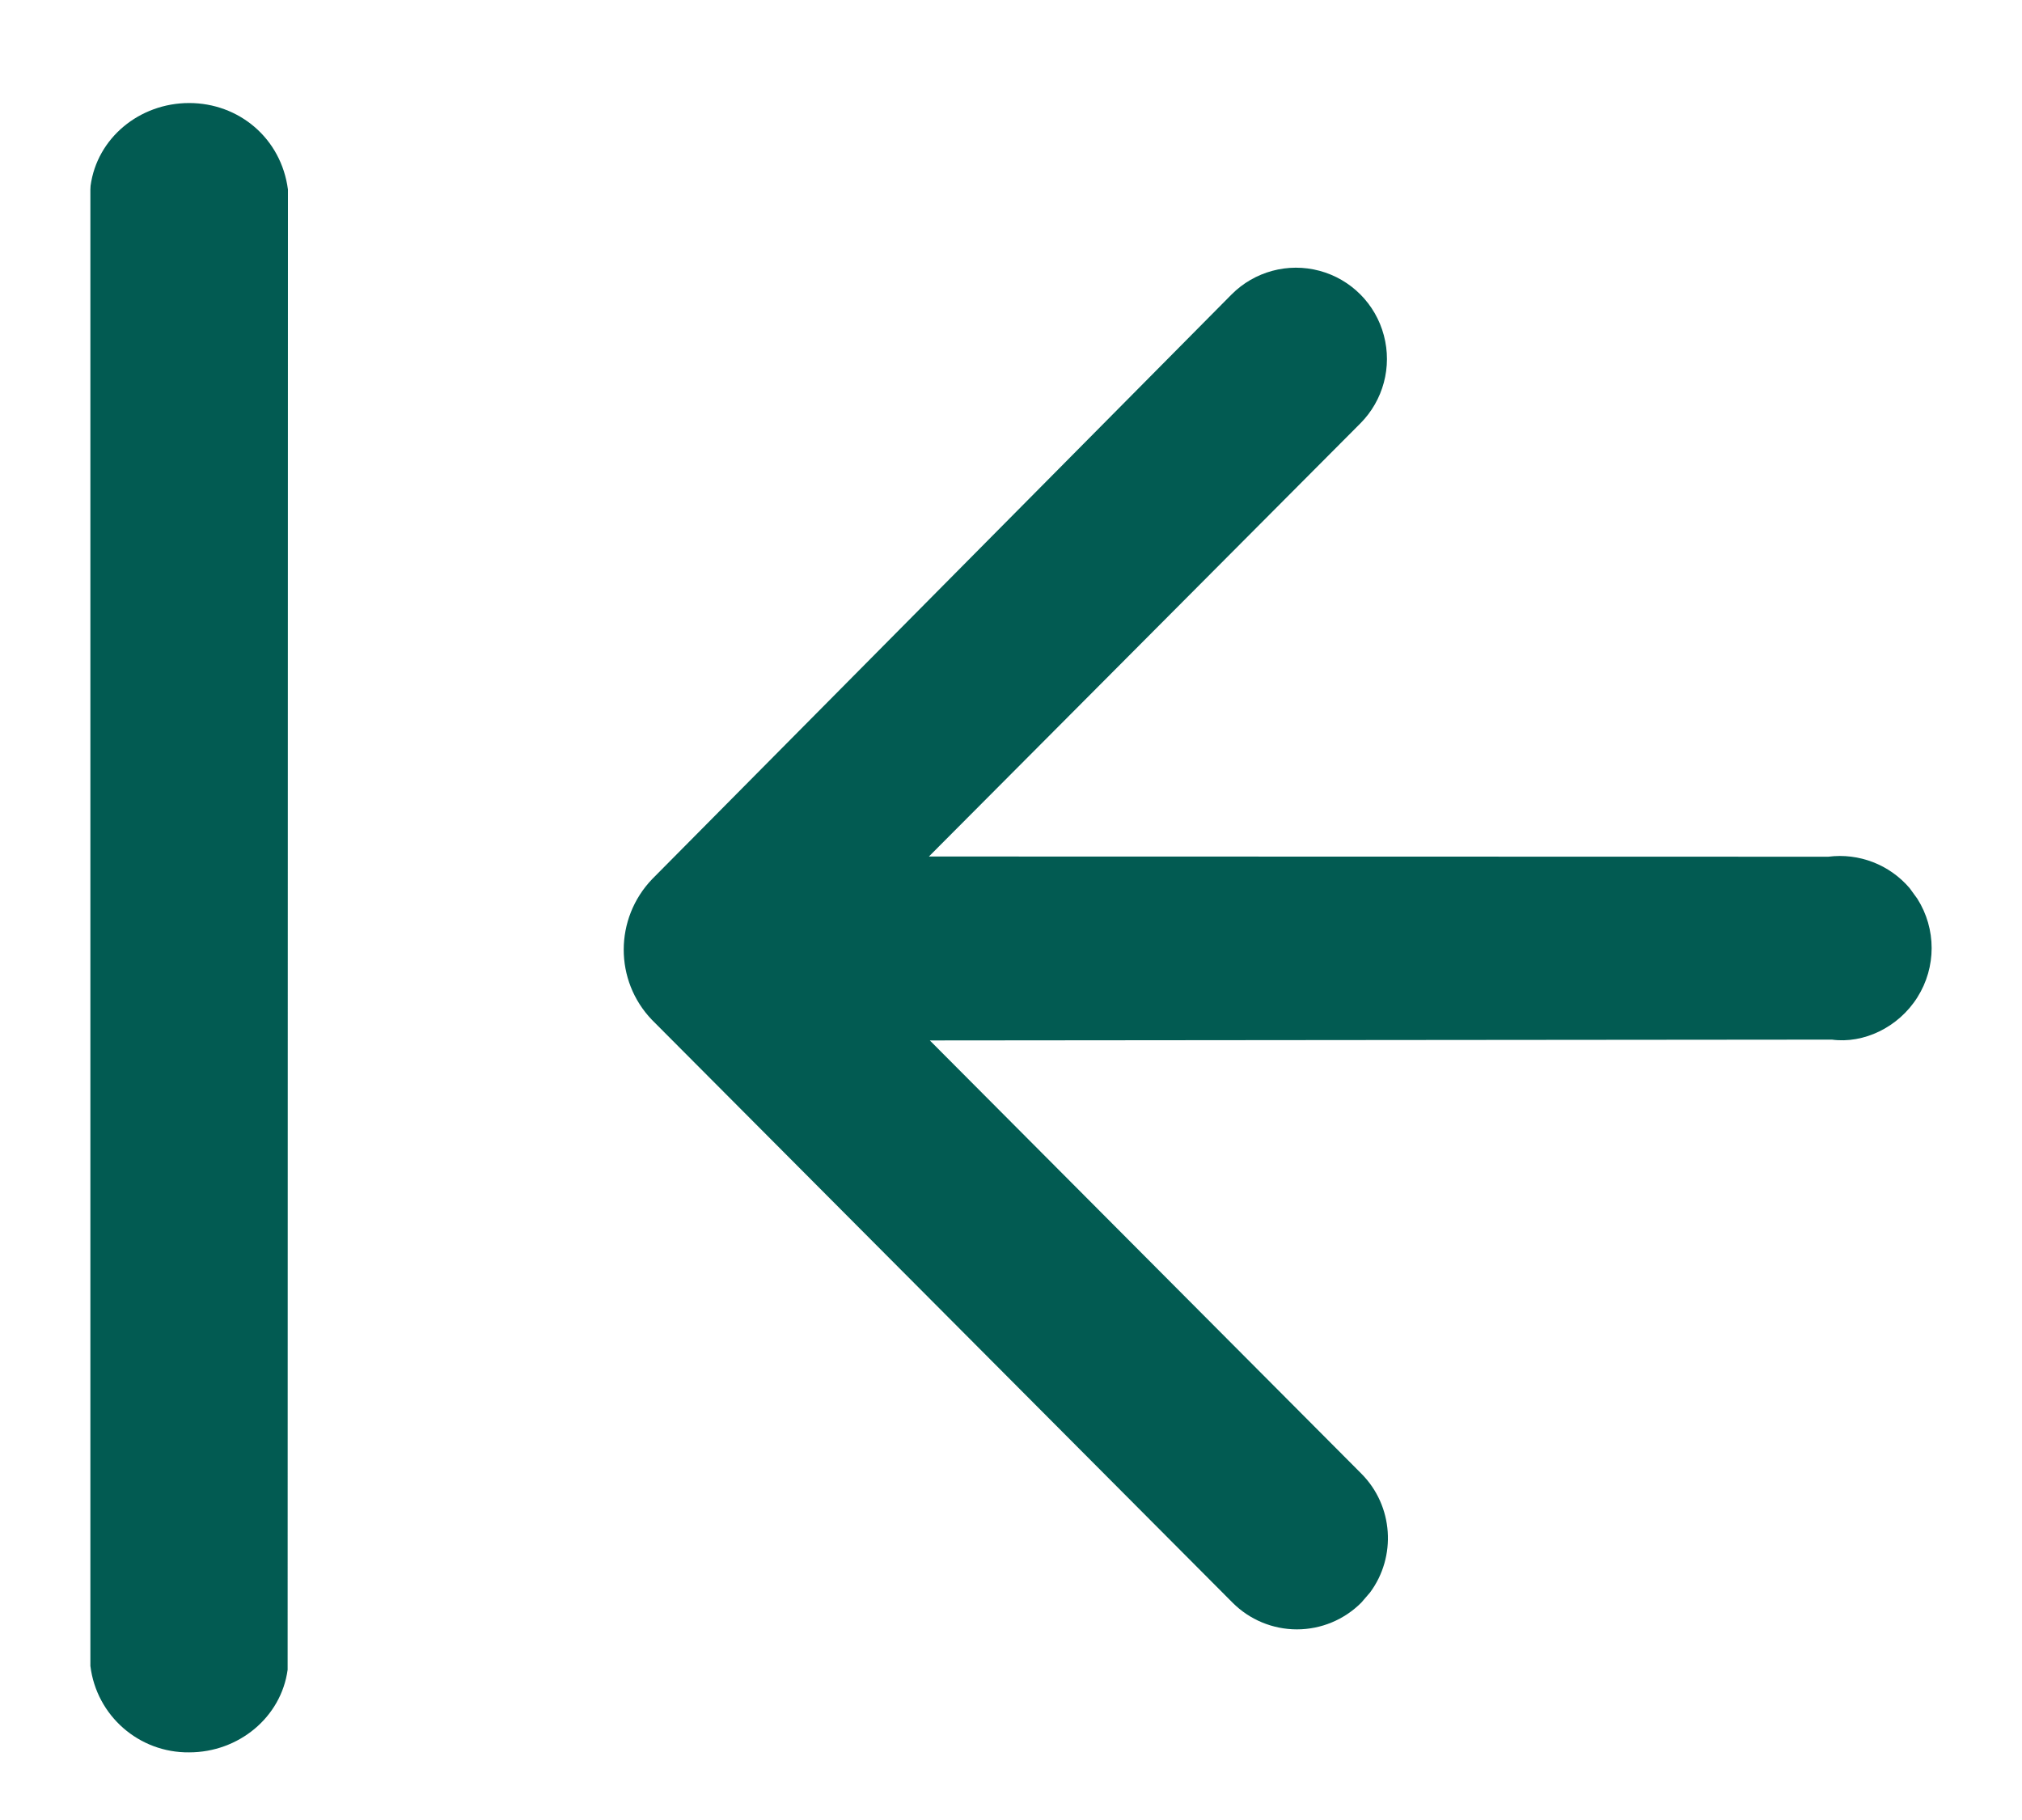
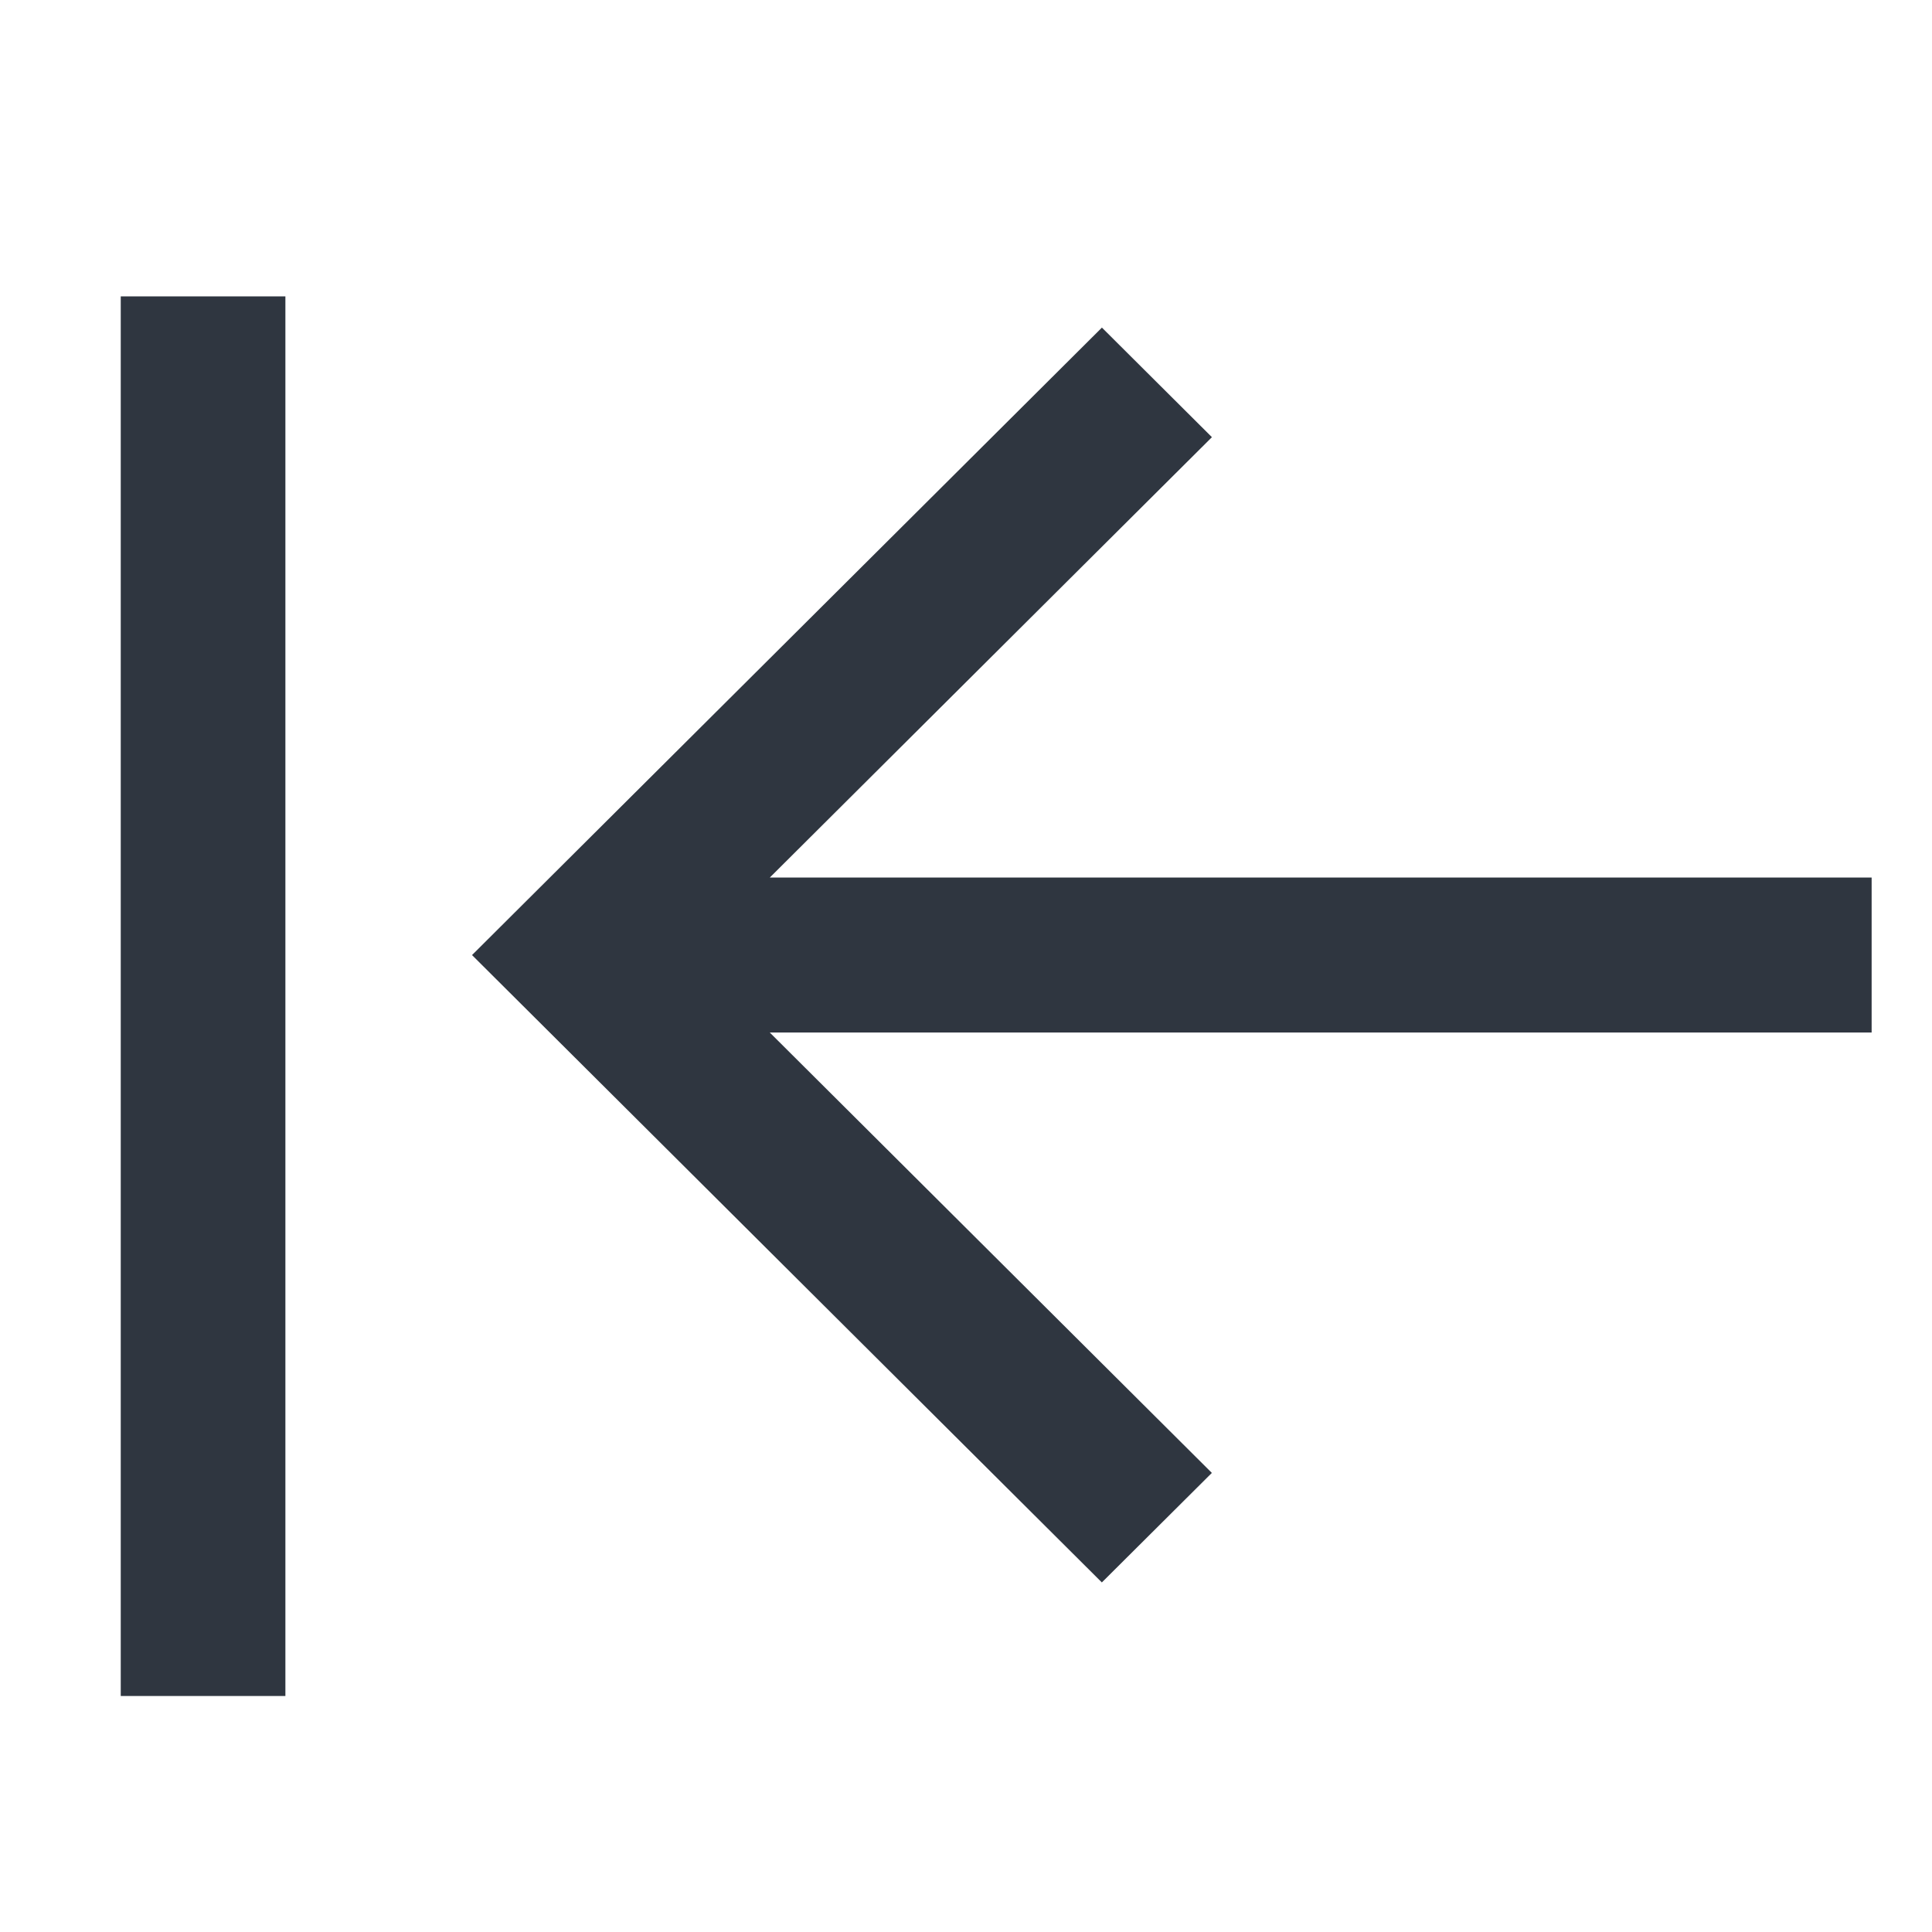
- <svg xmlns="http://www.w3.org/2000/svg" width="20" height="18">
-   <g fill="none" fill-rule="evenodd">
-     <path d="M1 0h18v18H1z" />
-     <path d="m2.848 1.874-.003 14.64c-.064.47-.484.817-.974.817a.973.973 0 0 1-.977-.855V1.874l.002-.037c.064-.472.484-.818.975-.818.49 0 .91.346.977.855Zm16.117 7.99c-.188.298-.532.46-.845.418l-8.923.008 4.268 4.284c.319.32.348.822.087 1.175l-.087.101a.899.899 0 0 1-1.274 0l-5.743-5.764c-.372-.388-.372-1.001.003-1.392l5.73-5.781a.899.899 0 0 1 1.507.404.904.904 0 0 1-.233.871L9.188 8.471l8.896.002a.907.907 0 0 1 .804.31l.077.106a.912.912 0 0 1 0 .975Z" fill="#025B52" fill-rule="nonzero" />
+ <svg xmlns="http://www.w3.org/2000/svg" width="32px" height="32px" viewBox="0 0 32 32" version="1.1">
+   <g id="ICON/Agent/侧边栏收起" stroke="none" stroke-width="1" fill="none" fill-rule="evenodd">
+     <rect id="矩形" x="0" y="0" width="32" height="32" />
+     <polygon id="路径" fill="#2F3640" transform="translate(19.4091, 15.8182) scale(-1, 1) translate(-19.4091, -15.8182)" points="20.567 5.426 31 15.819 20.568 26.21 18.746 24.396 26.068 17.102 7.818 17.102 7.818 14.535 26.068 14.535 18.745 7.241" />
+     <rect id="矩形" fill="#2F3640" x="2" y="4.909" width="2.727" height="23.182" />
  </g>
</svg>
